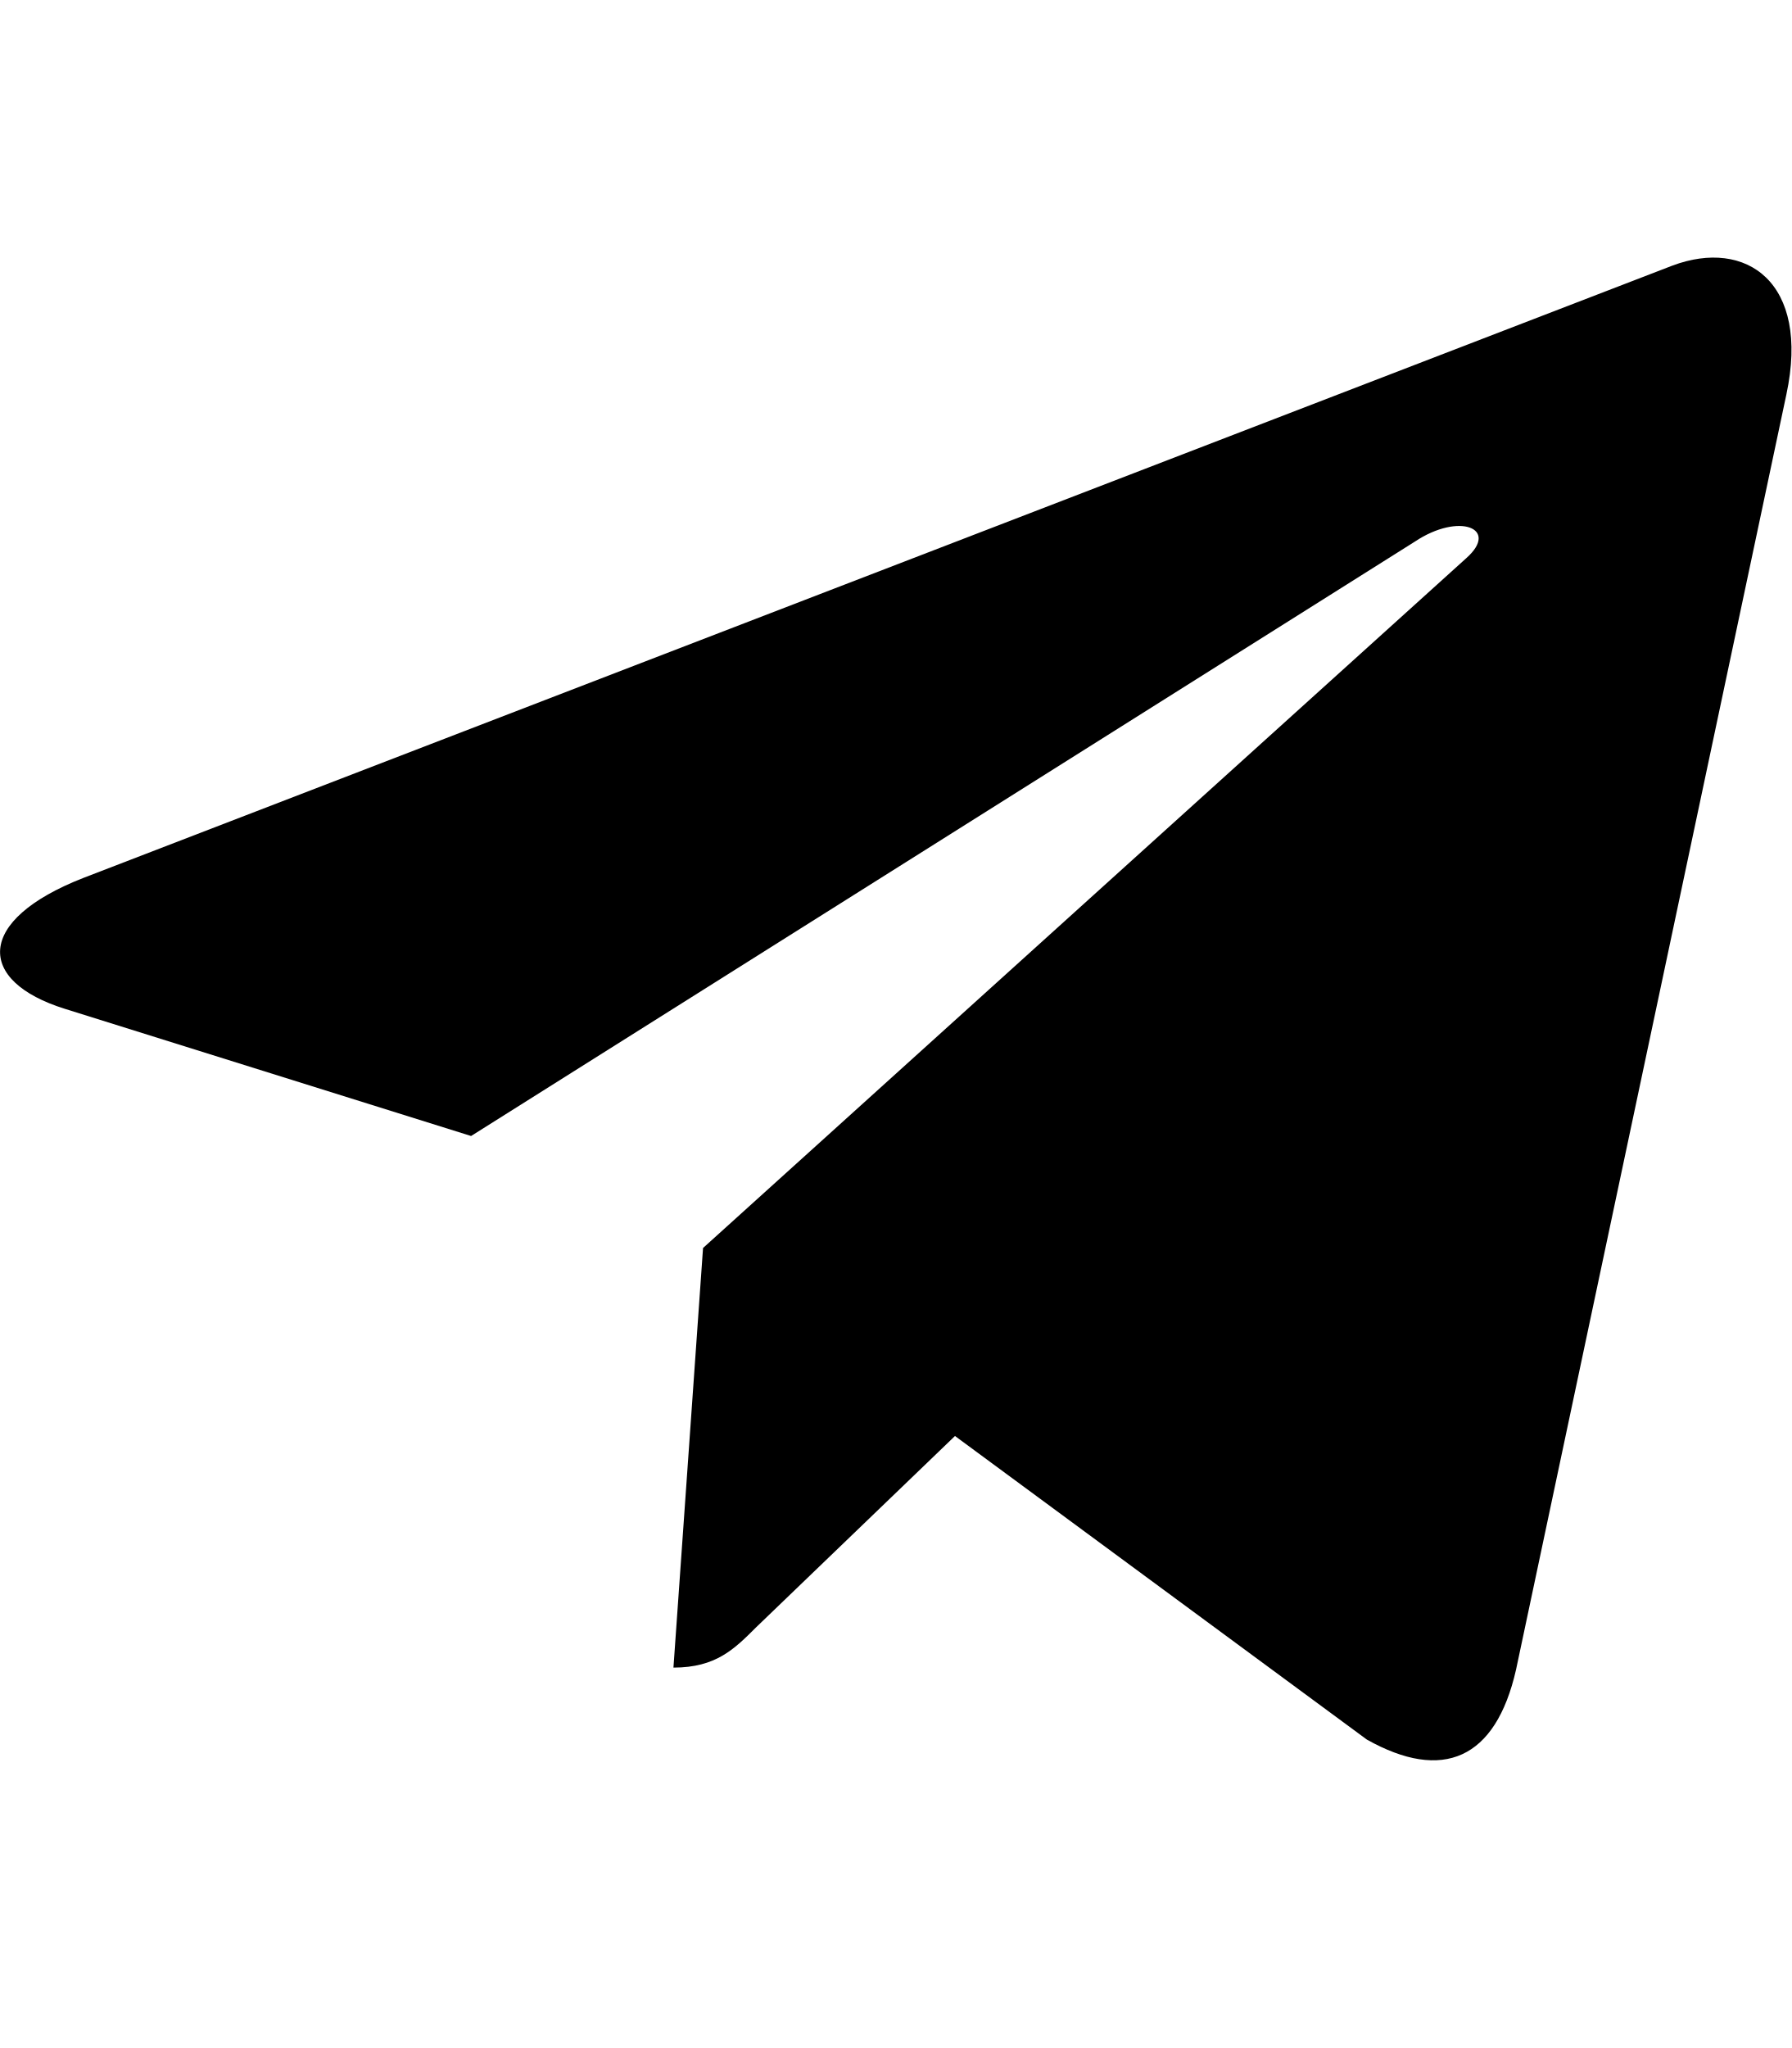
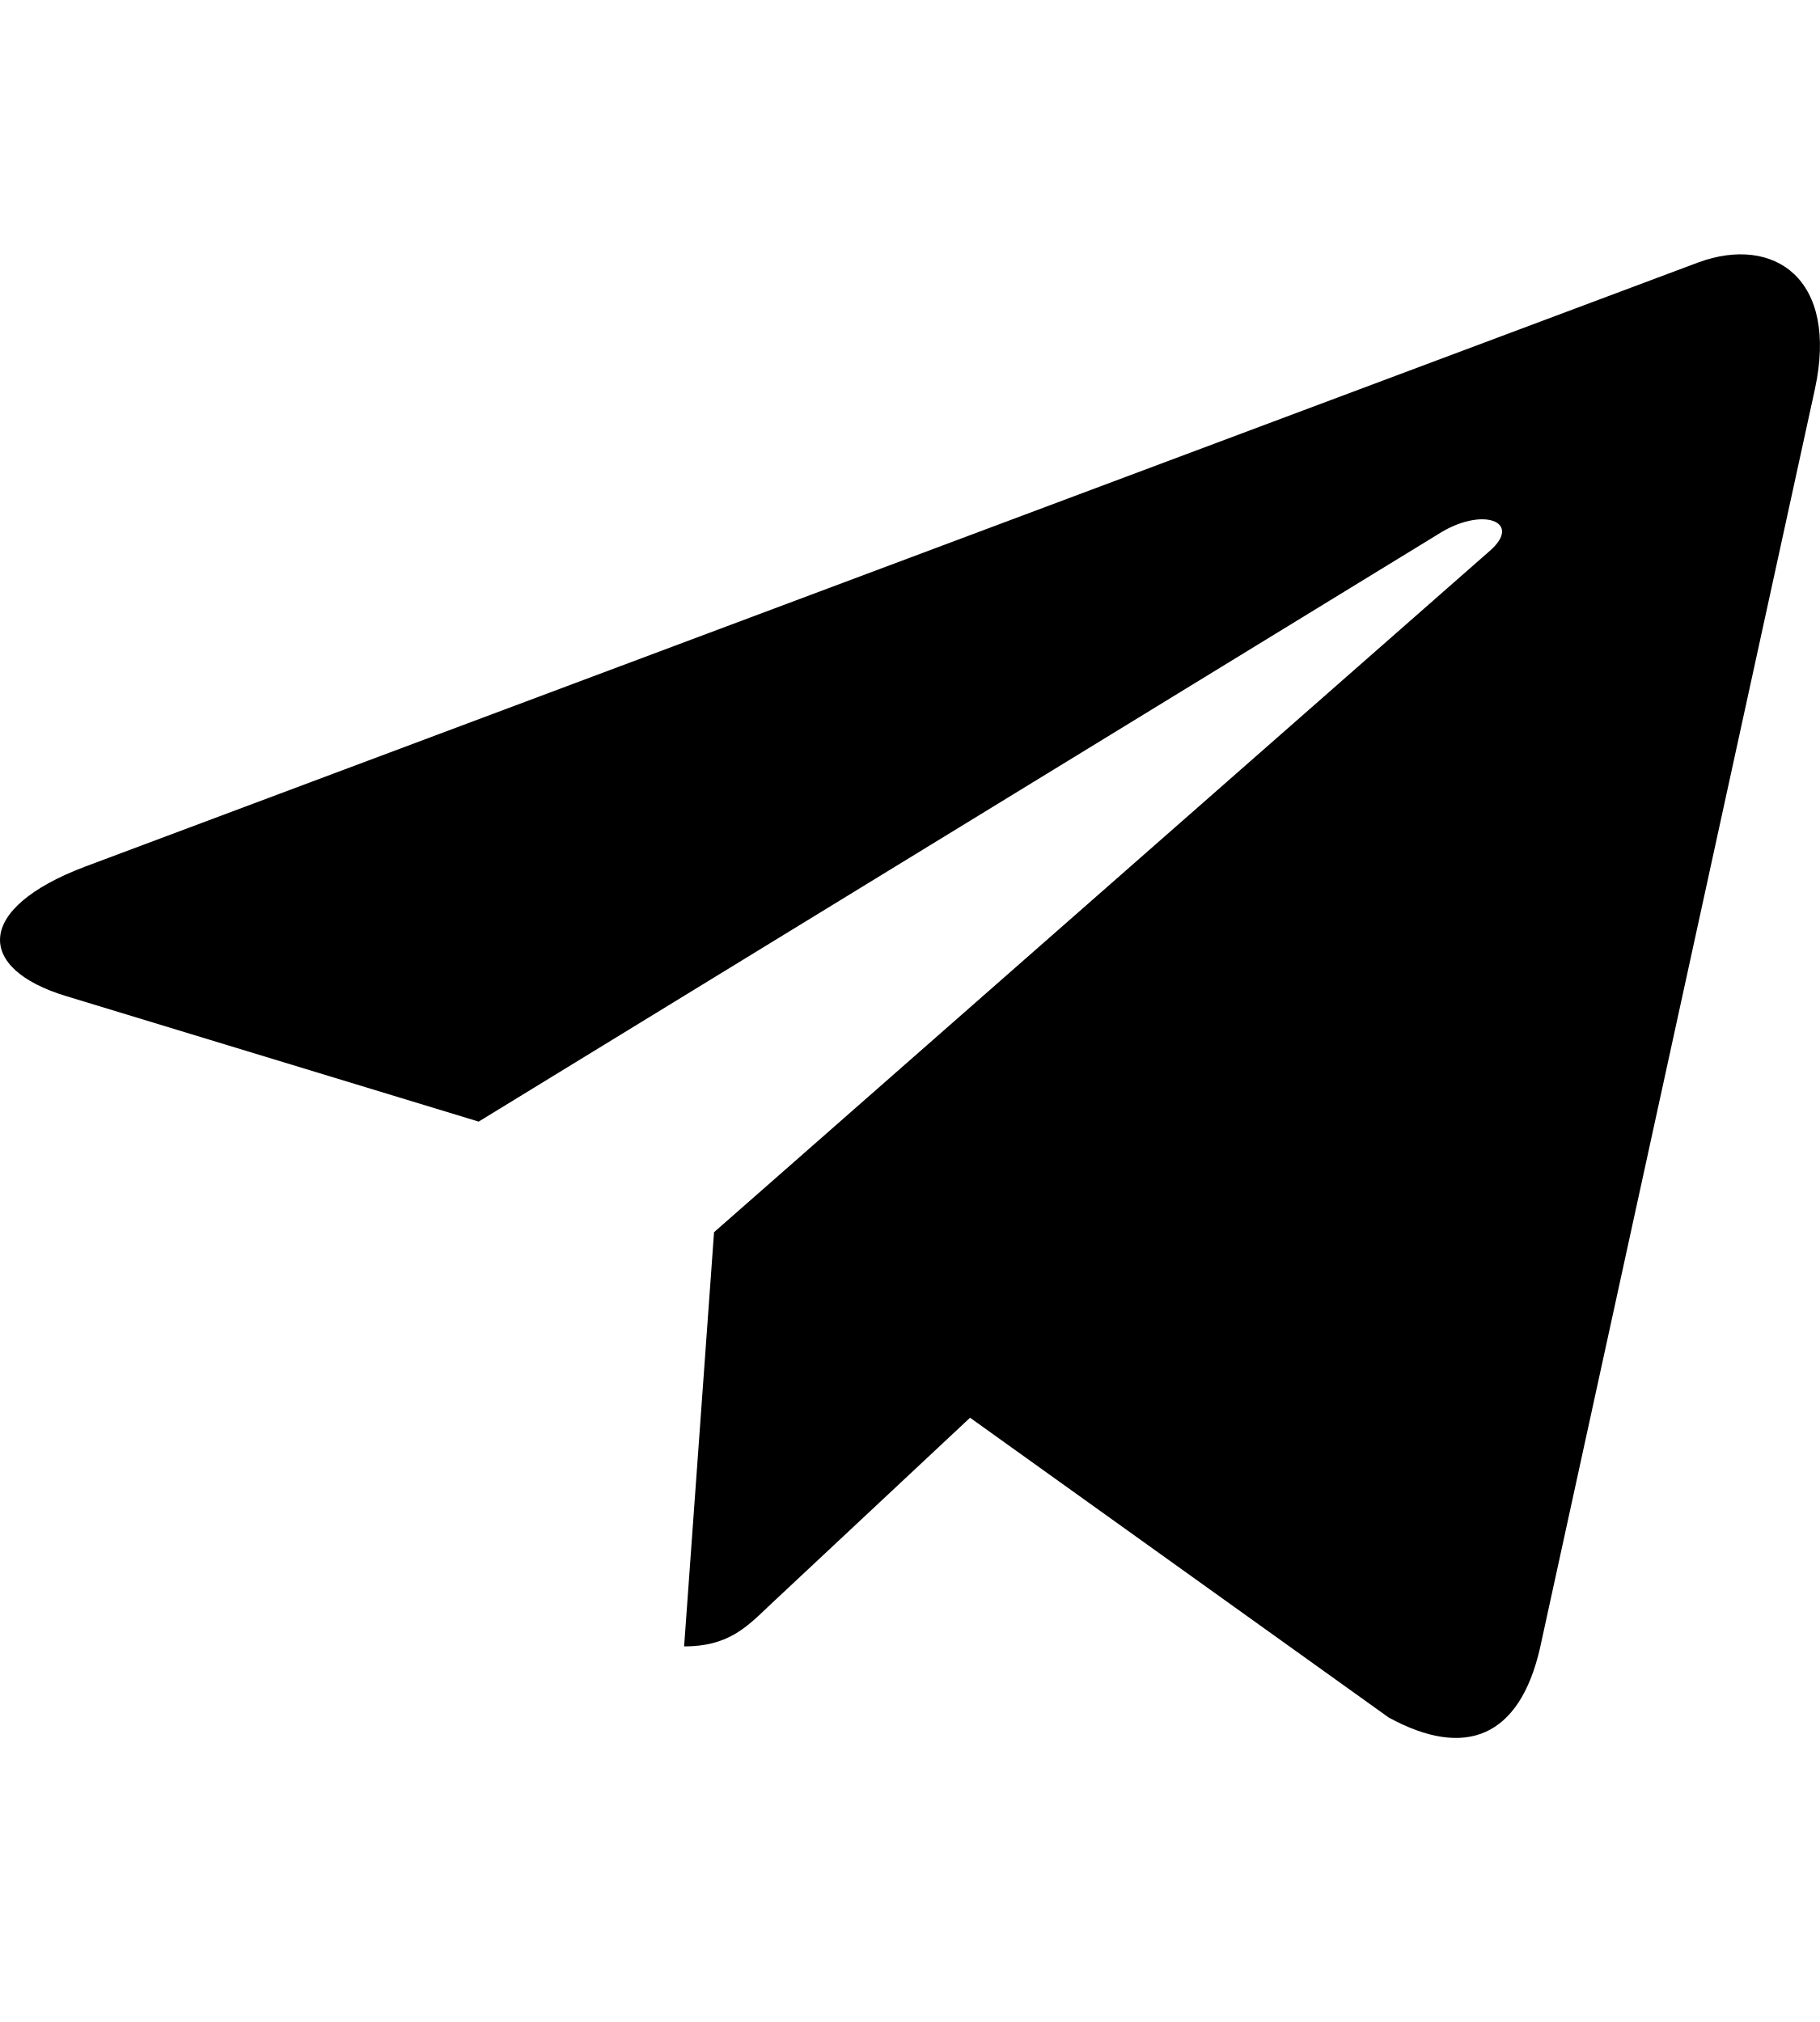
- <svg xmlns="http://www.w3.org/2000/svg" viewBox="0 0 448 512">
-   <path d="M446.7 98.6l-67.6 318.8c-5.1 22.5-18.4 28.1-37.3 17.5l-103-75.9-49.7 47.8c-5.5 5.5-10.1 10.1-20.7 10.1l7.4-104.9 190.9-172.5c8.3-7.4-1.8-11.5-12.9-4.1L117.8 284 16.2 252.2c-22.1-6.9-22.5-22.1 4.6-32.7L418.2 66.4c18.4-6.9 34.5 4.1 28.5 32.2z" />
+ <svg xmlns="http://www.w3.org/2000/svg" width="18pt" height="20pt" viewBox="0 0 18 20" version="1.1">
+   <g id="surface1">
+     <path style=" stroke:none;fill-rule:nonzero;fill:rgb(0%,0%,0%);fill-opacity:1;" d="M 17.949 3.852 L 15.23 16.305 C 15.027 17.184 14.492 17.402 13.734 16.988 L 9.594 14.023 L 7.598 15.891 C 7.375 16.105 7.191 16.285 6.766 16.285 L 7.062 12.188 L 14.734 5.449 C 15.066 5.16 14.66 5 14.215 5.289 L 4.734 11.094 L 0.652 9.852 C -0.238 9.582 -0.254 8.988 0.836 8.574 L 16.801 2.594 C 17.543 2.324 18.188 2.754 17.949 3.852 Z M 17.949 3.852 " />
+   </g>
</svg>
